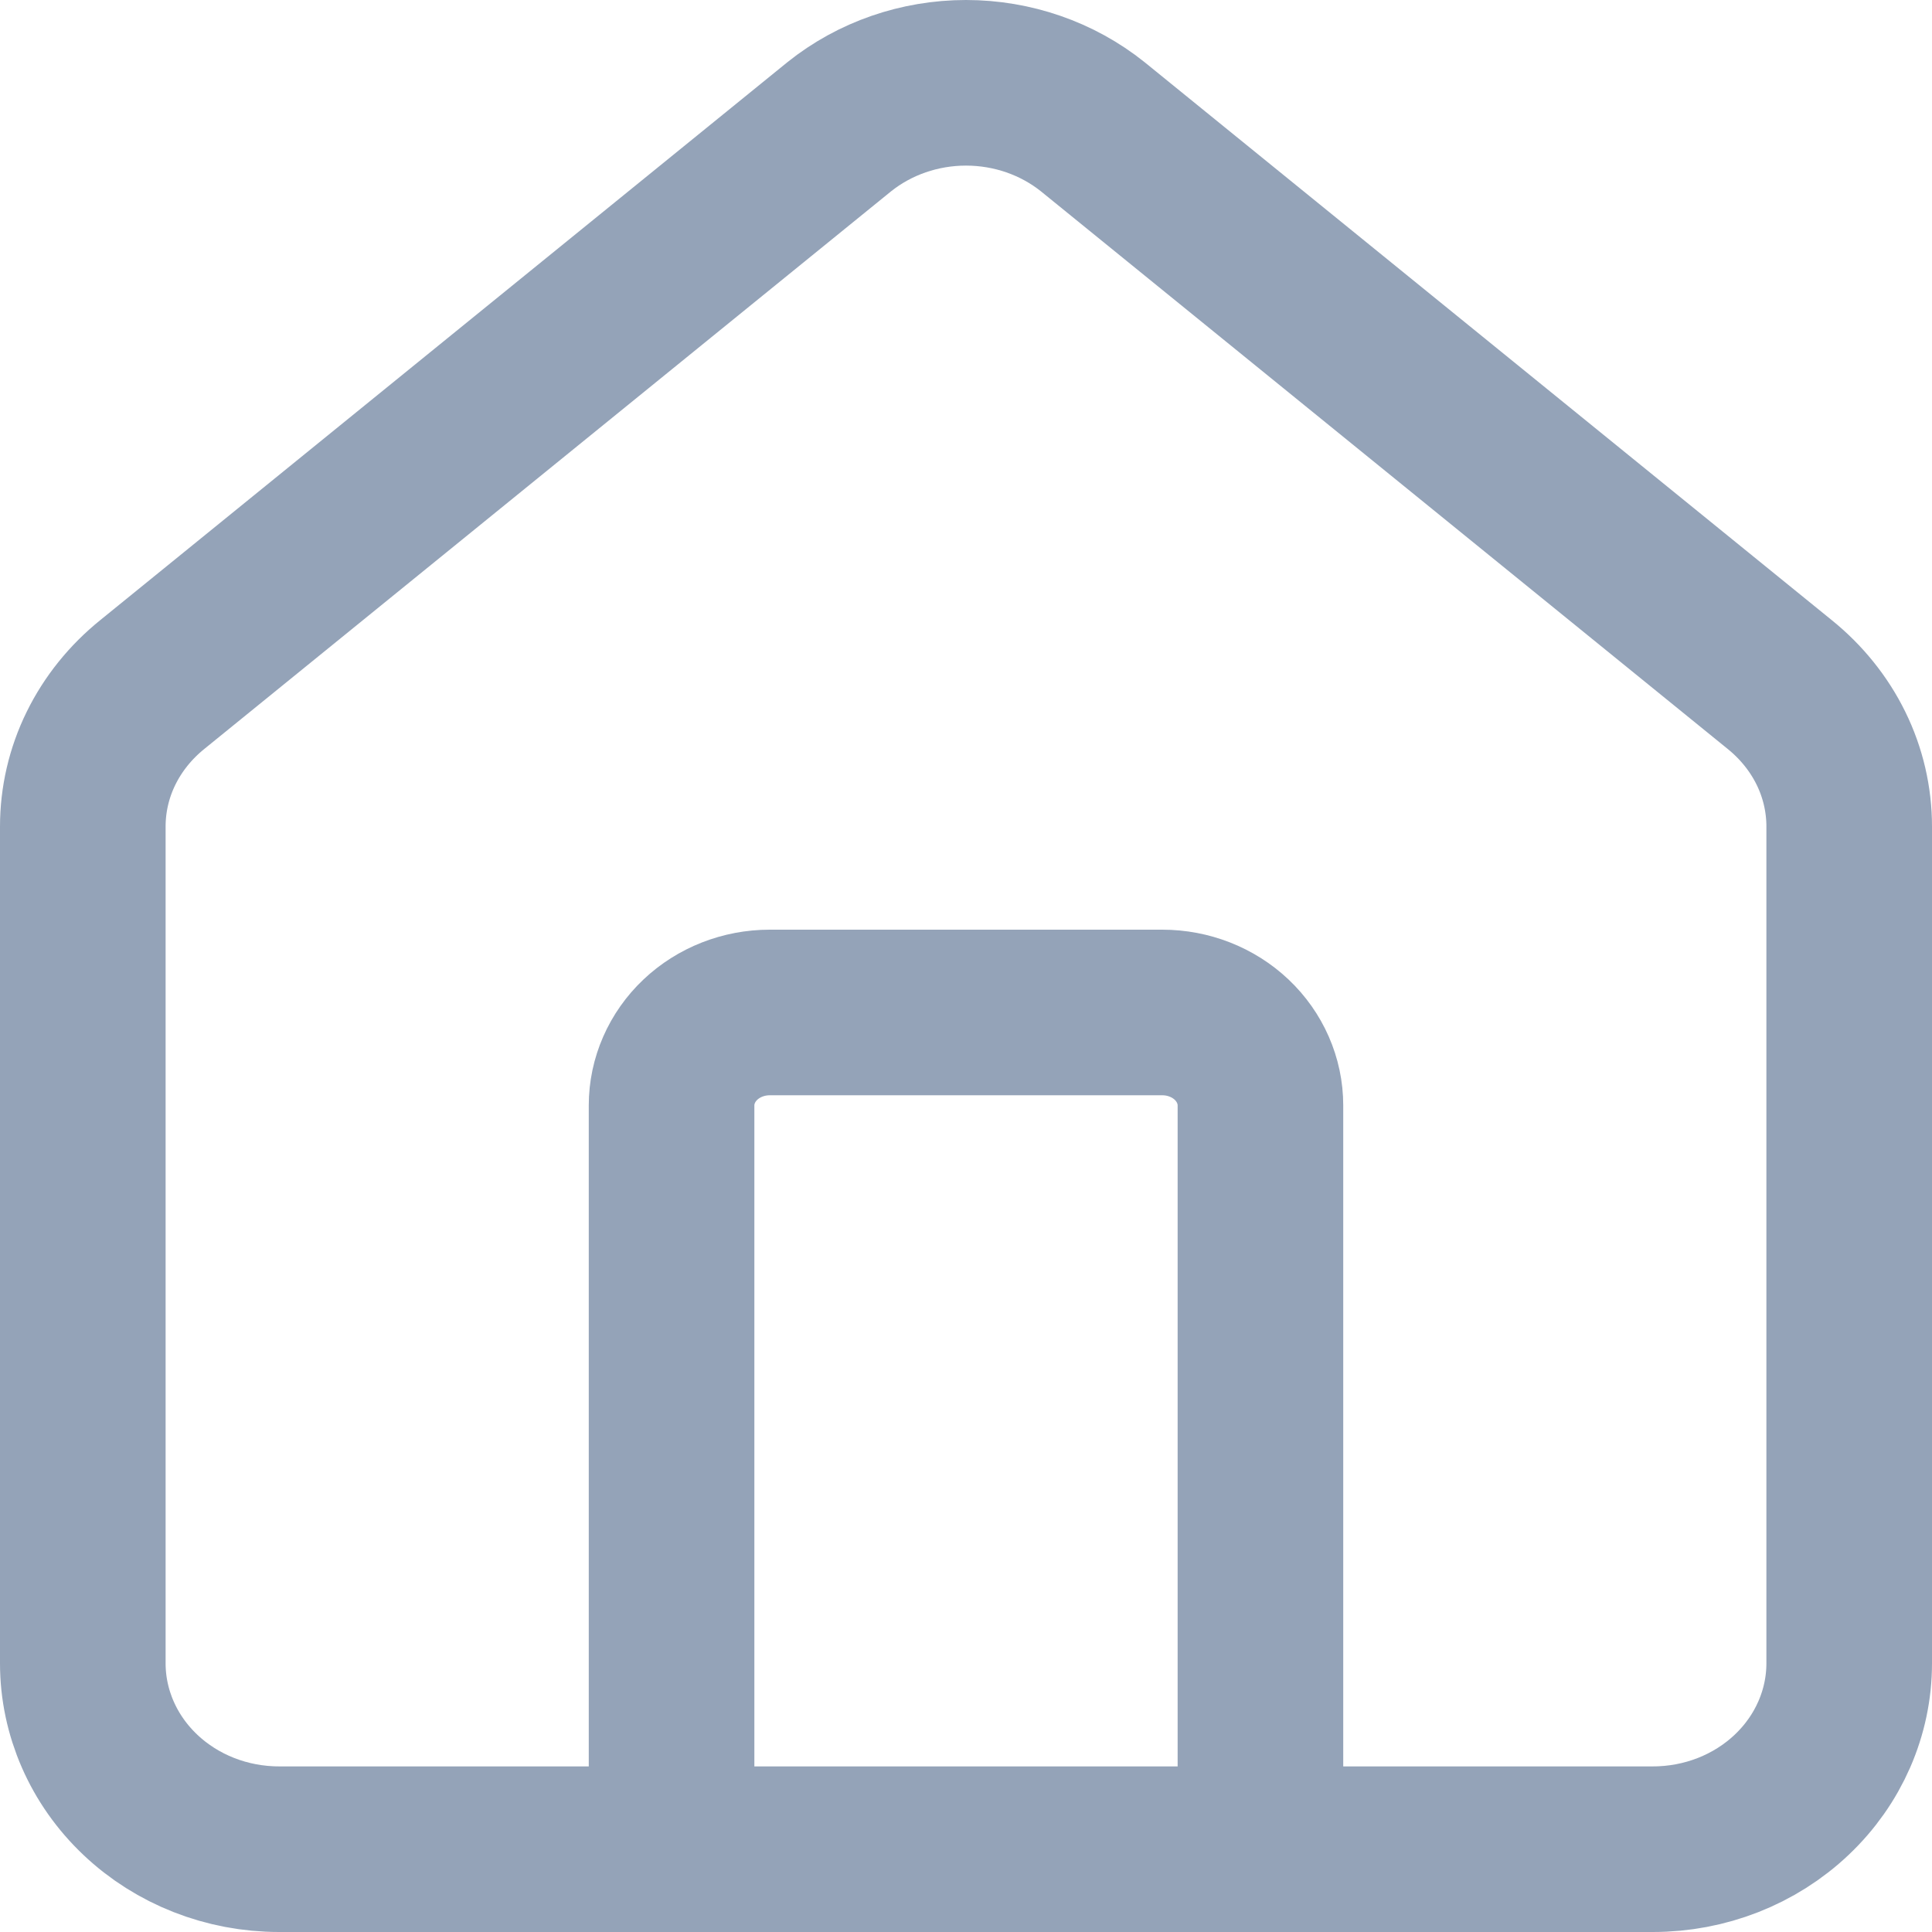
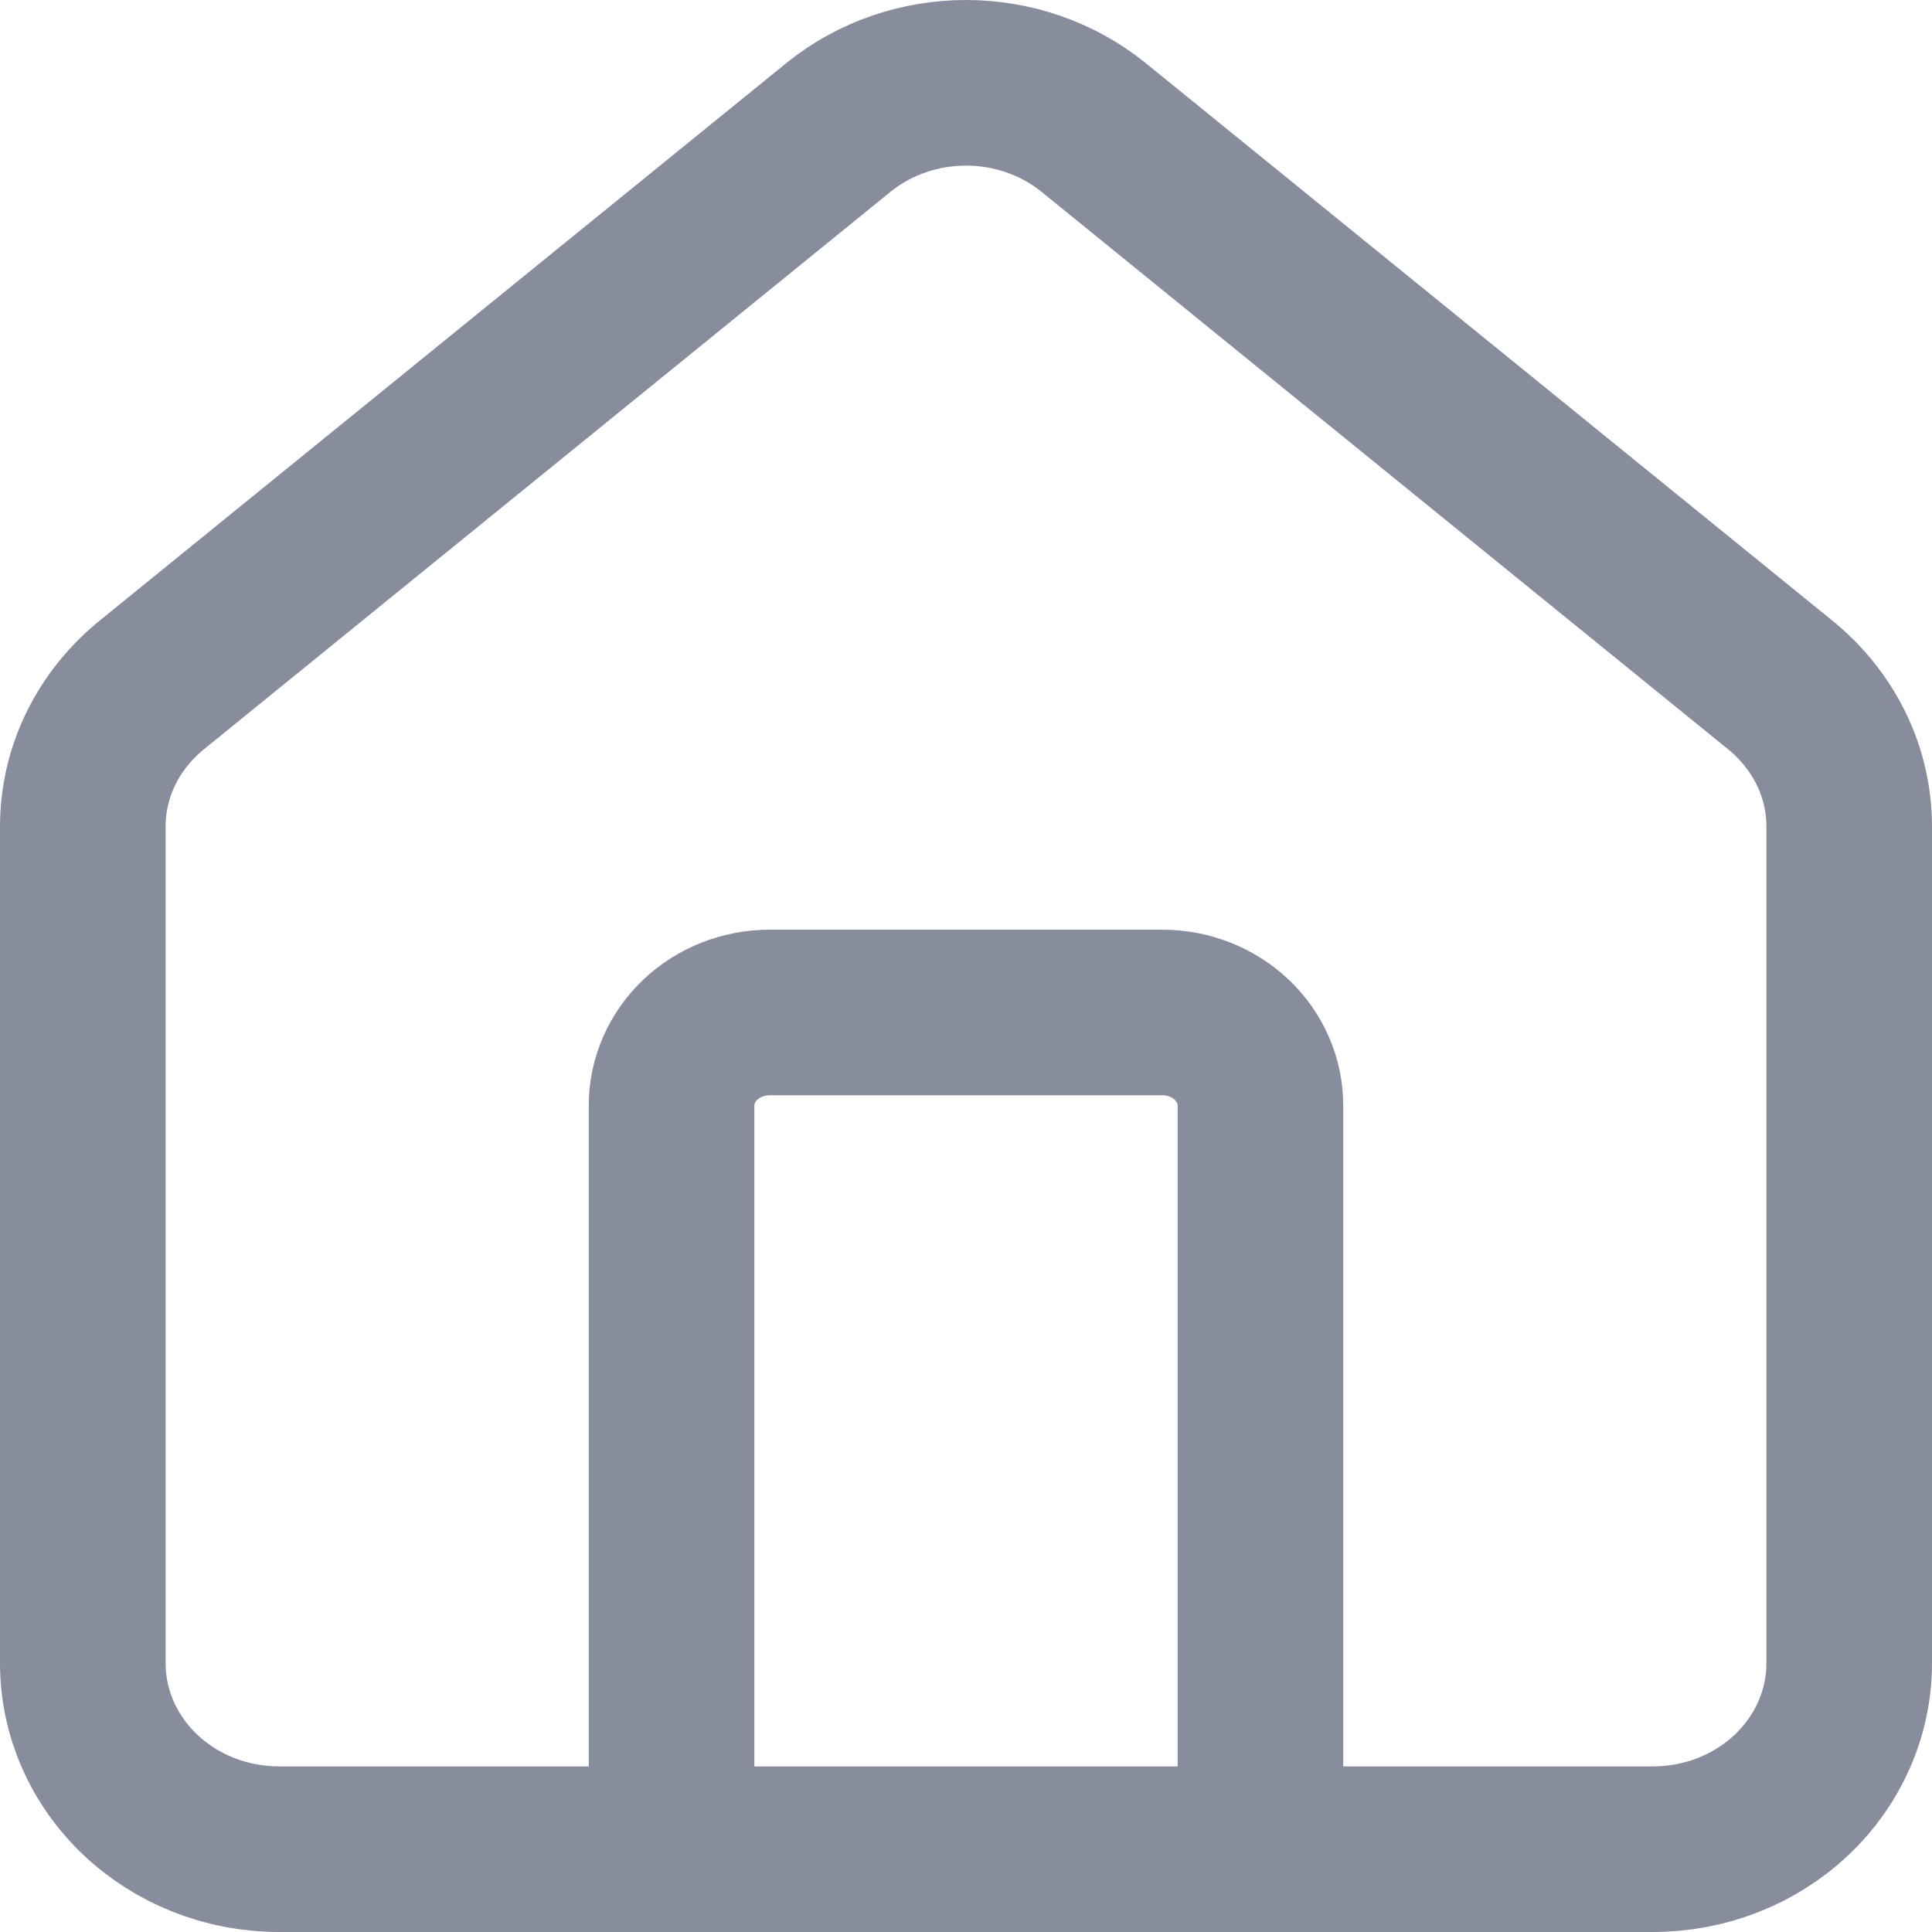
<svg xmlns="http://www.w3.org/2000/svg" preserveAspectRatio="none" overflow="visible" style="display: block;" width="17.5" height="17.5" viewBox="0 0 17.5 17.5" fill="none">
-   <path id="icon-home" d="M11.417 16.75V10.013C11.417 9.79 11.323 9.575 11.156 9.417C10.99 9.26 10.764 9.171 10.528 9.171H6.972C6.736 9.171 6.51 9.26 6.344 9.417C6.177 9.575 6.083 9.79 6.083 10.013V16.75M0.75 7.487C0.75 7.242 0.806 7 0.915 6.778C1.024 6.556 1.183 6.359 1.38 6.2L7.602 1.148C7.923 0.891 8.33 0.75 8.75 0.75C9.17 0.75 9.577 0.891 9.898 1.148L16.12 6.2C16.317 6.359 16.476 6.556 16.585 6.778C16.694 7 16.75 7.242 16.75 7.487V15.066C16.75 15.512 16.563 15.941 16.229 16.257C15.896 16.573 15.444 16.75 14.972 16.75H2.528C2.056 16.75 1.604 16.573 1.271 16.257C0.937 15.941 0.75 15.512 0.75 15.066V7.487Z" stroke="#94A3B8" stroke-width="1.5" stroke-linecap="round" />
+   <path id="icon-home" d="M11.417 16.75V10.013C11.417 9.79 11.323 9.575 11.156 9.417C10.99 9.26 10.764 9.171 10.528 9.171H6.972C6.736 9.171 6.51 9.26 6.344 9.417C6.177 9.575 6.083 9.79 6.083 10.013V16.75M0.75 7.487C0.75 7.242 0.806 7 0.915 6.778C1.024 6.556 1.183 6.359 1.38 6.2L7.602 1.148C7.923 0.891 8.33 0.75 8.75 0.75C9.17 0.75 9.577 0.891 9.898 1.148L16.12 6.2C16.317 6.359 16.476 6.556 16.585 6.778C16.694 7 16.75 7.242 16.75 7.487V15.066C16.75 15.512 16.563 15.941 16.229 16.257C15.896 16.573 15.444 16.75 14.972 16.75H2.528C2.056 16.75 1.604 16.573 1.271 16.257C0.937 15.941 0.75 15.512 0.75 15.066V7.487Z" stroke="#888D9D" stroke-width="1.5" stroke-linecap="round" />
</svg>
